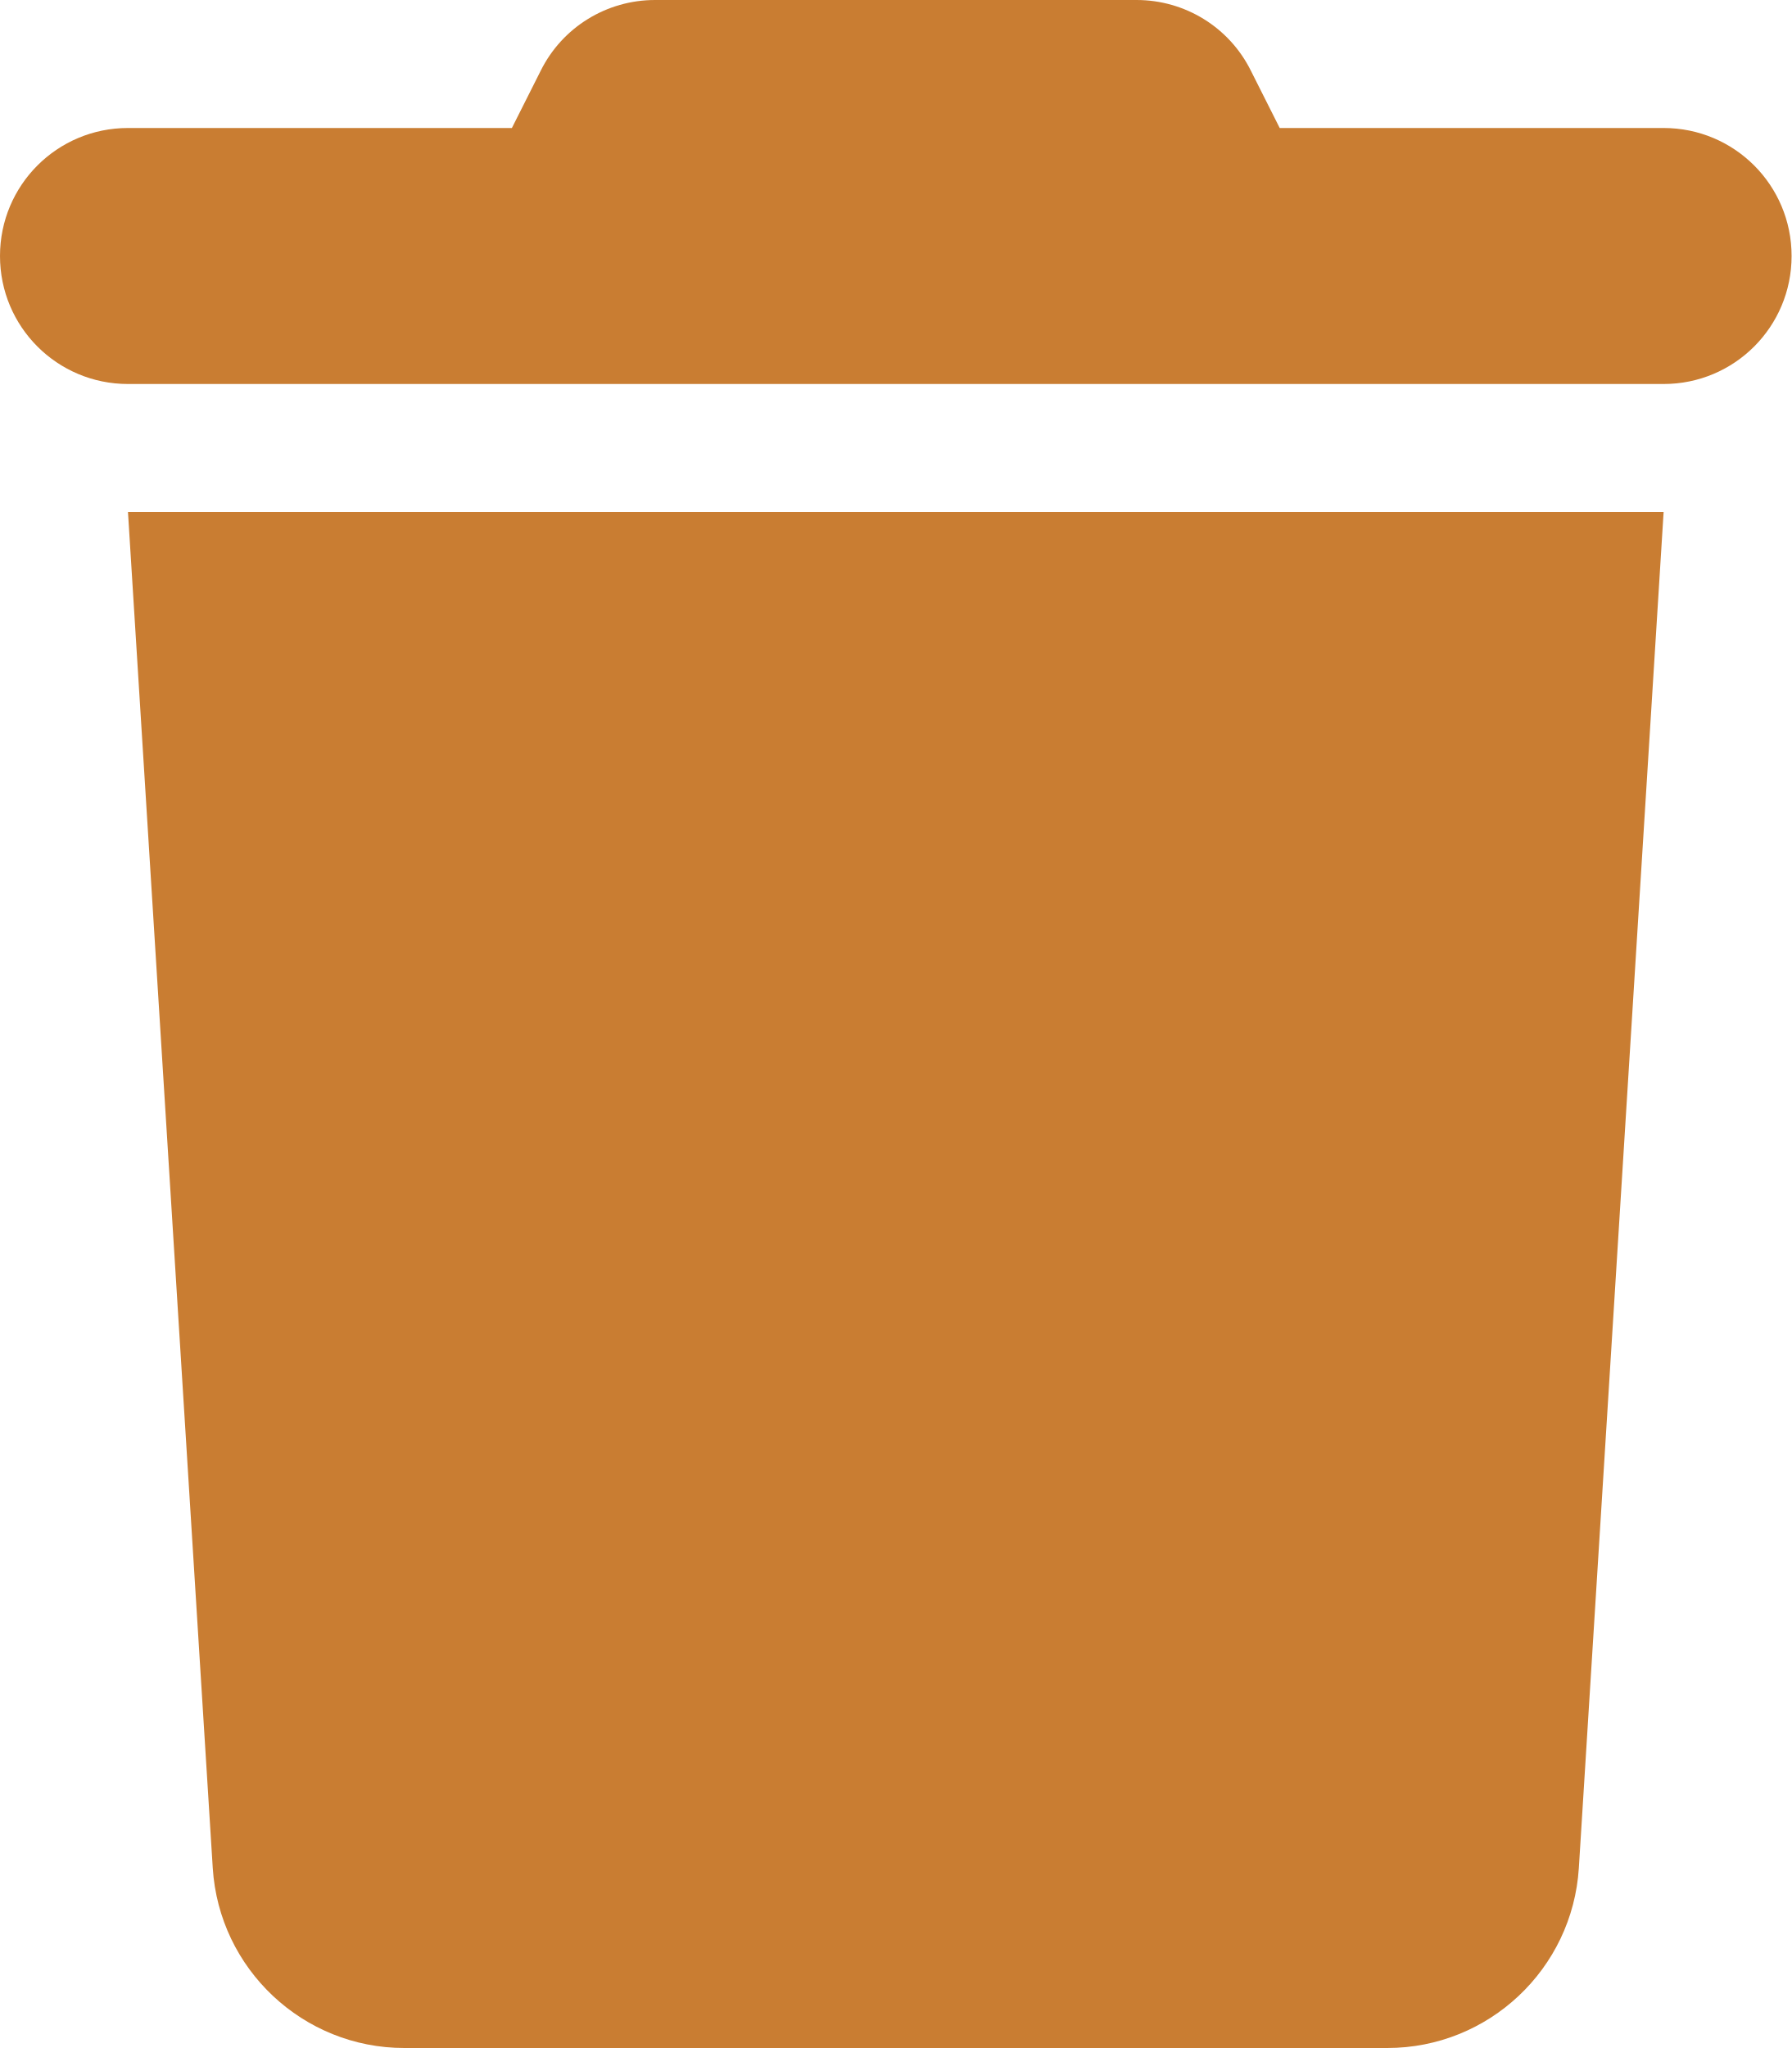
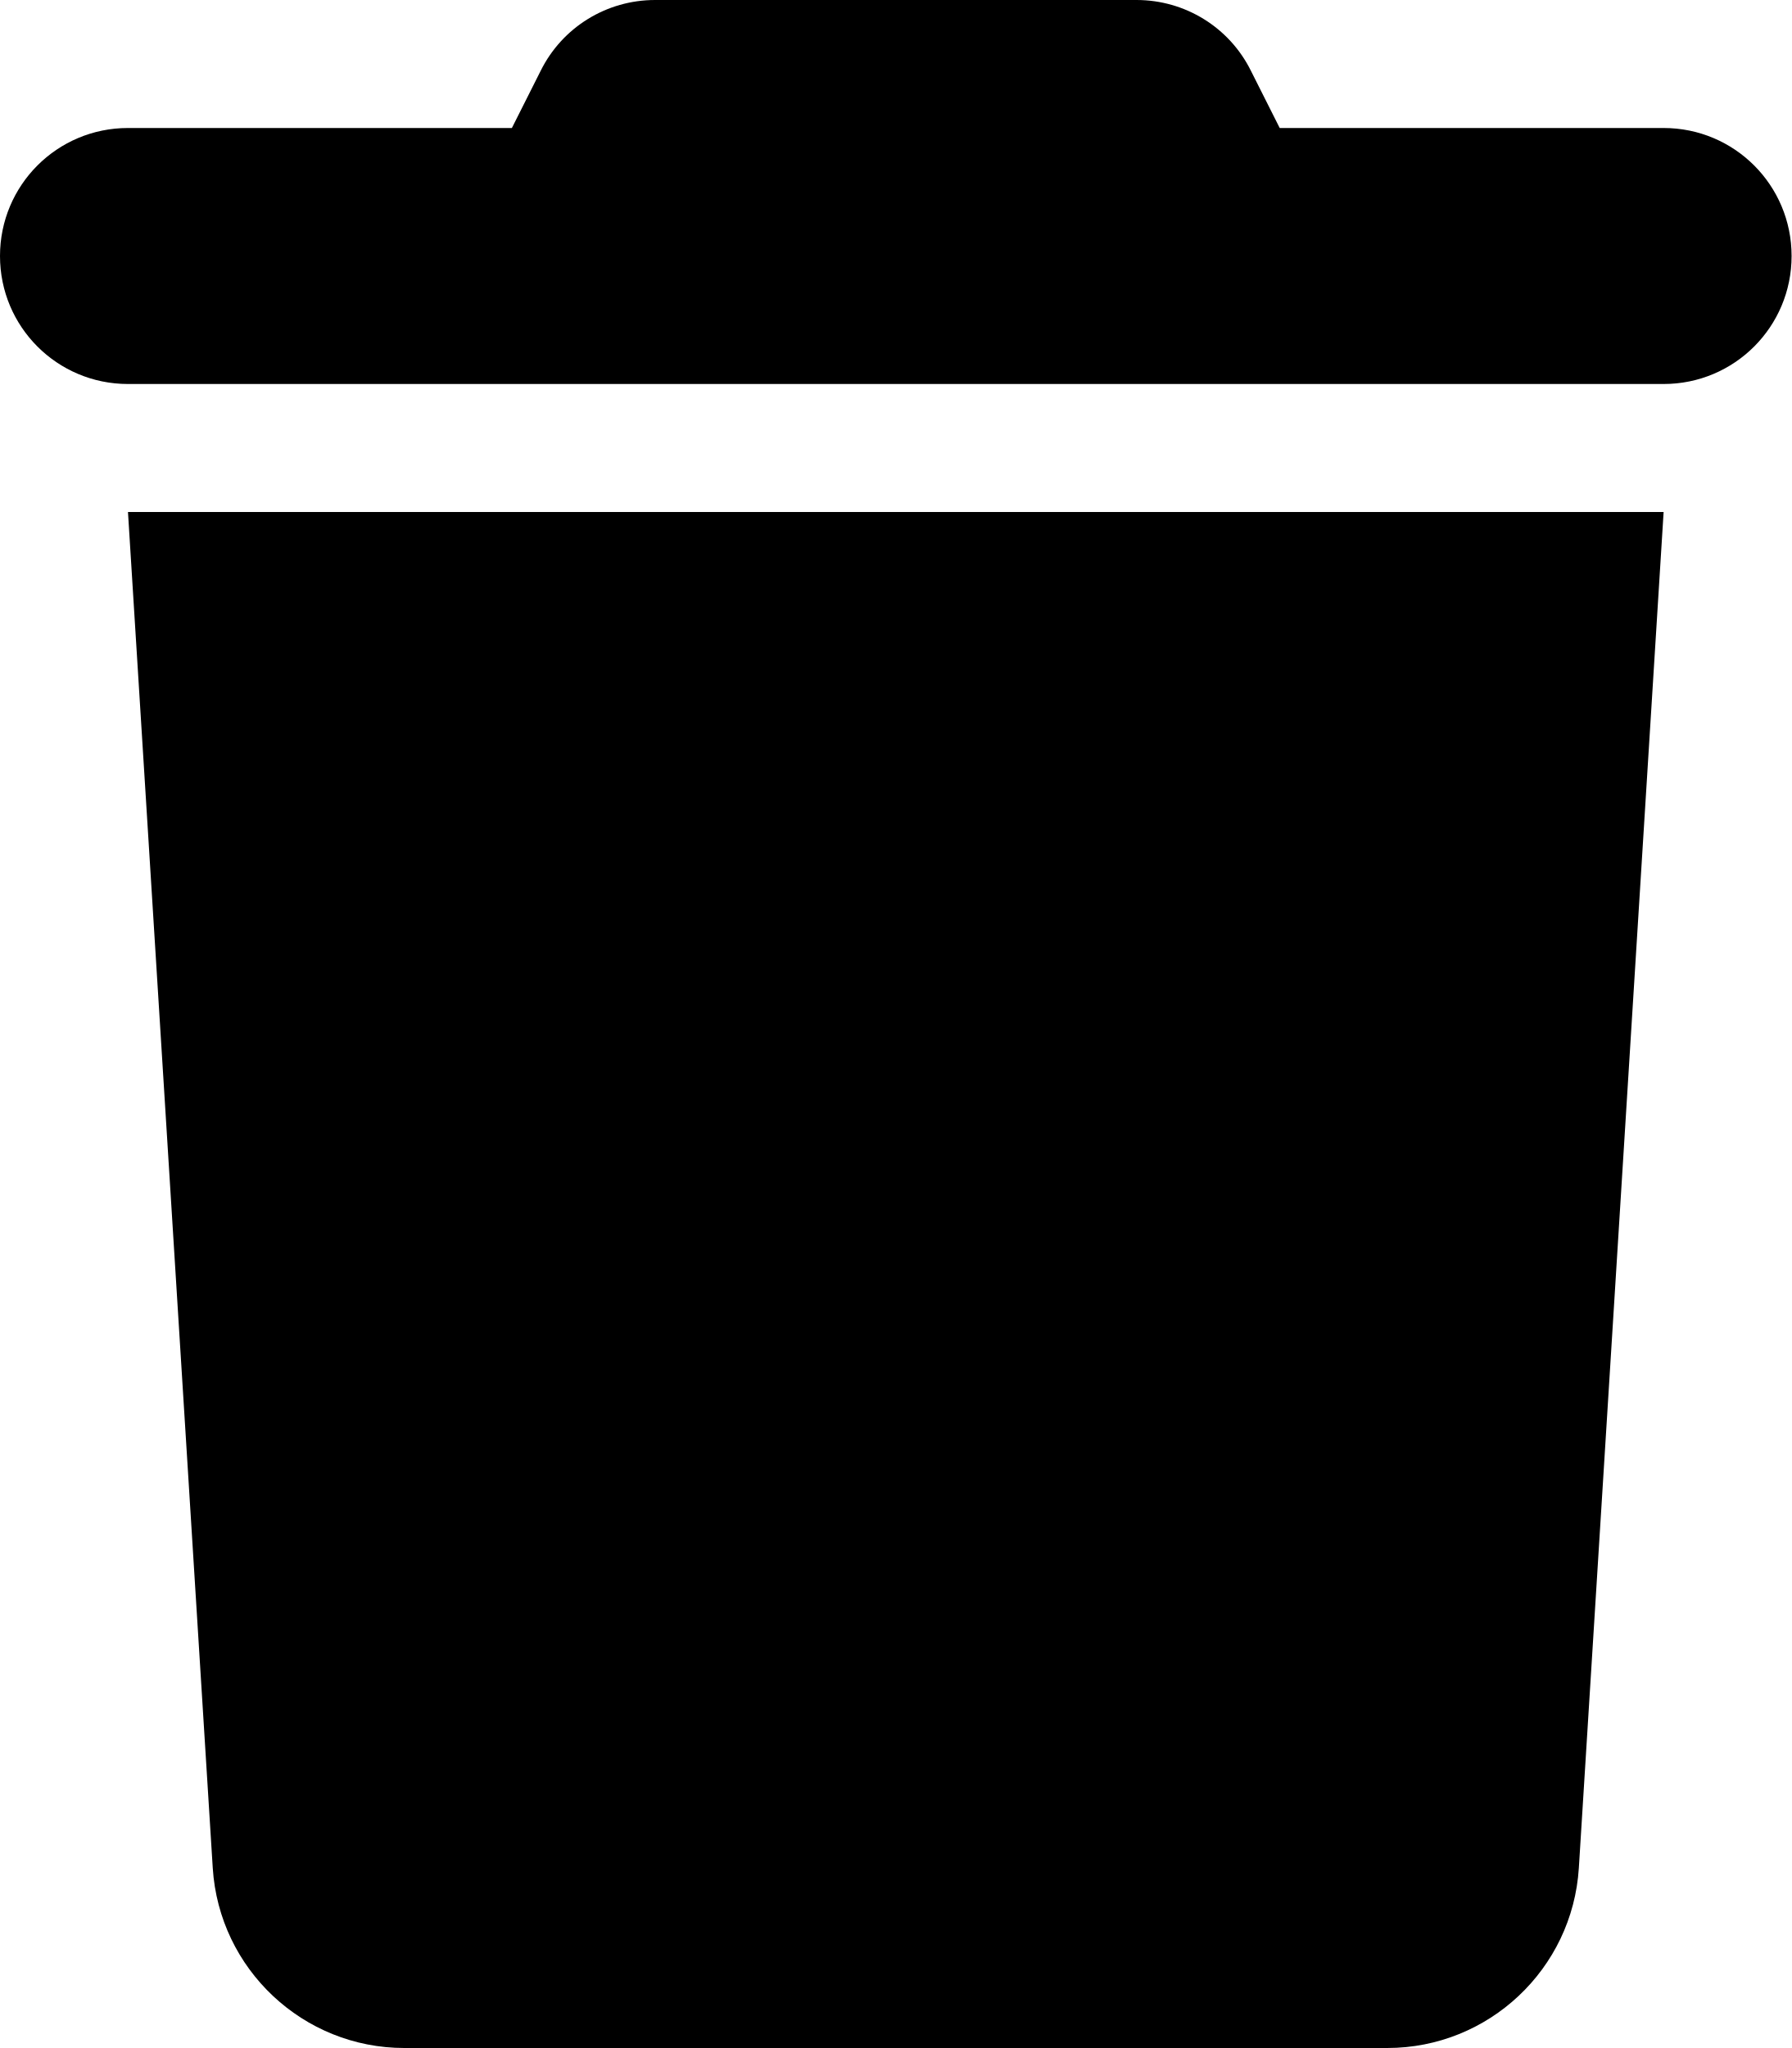
<svg xmlns="http://www.w3.org/2000/svg" viewBox="0 0 448 512">
-   <path fill="#c97d32" d="M135.2 17.7L128 32 32 32C14.3 32 0 46.3 0 64S14.3 96 32 96l384 0c17.7 0 32-14.3 32-32s-14.3-32-32-32l-96 0-7.2-14.3C307.4 6.8 296.3 0 284.2 0L163.8 0c-12.1 0-23.2 6.8-28.6 17.7zM416 128L32 128 53.2 467c1.6 25.3 22.6 45 47.9 45l245.8 0c25.3 0 46.3-19.7 47.9-45L416 128z" />
+   <path fill="#000000" d="M135.2 17.7L128 32 32 32C14.3 32 0 46.3 0 64S14.3 96 32 96l384 0c17.7 0 32-14.3 32-32s-14.3-32-32-32l-96 0-7.2-14.3C307.4 6.8 296.3 0 284.2 0L163.8 0c-12.1 0-23.2 6.8-28.6 17.7zM416 128L32 128 53.2 467c1.6 25.3 22.6 45 47.9 45l245.8 0c25.3 0 46.3-19.7 47.9-45L416 128z" />
</svg>
